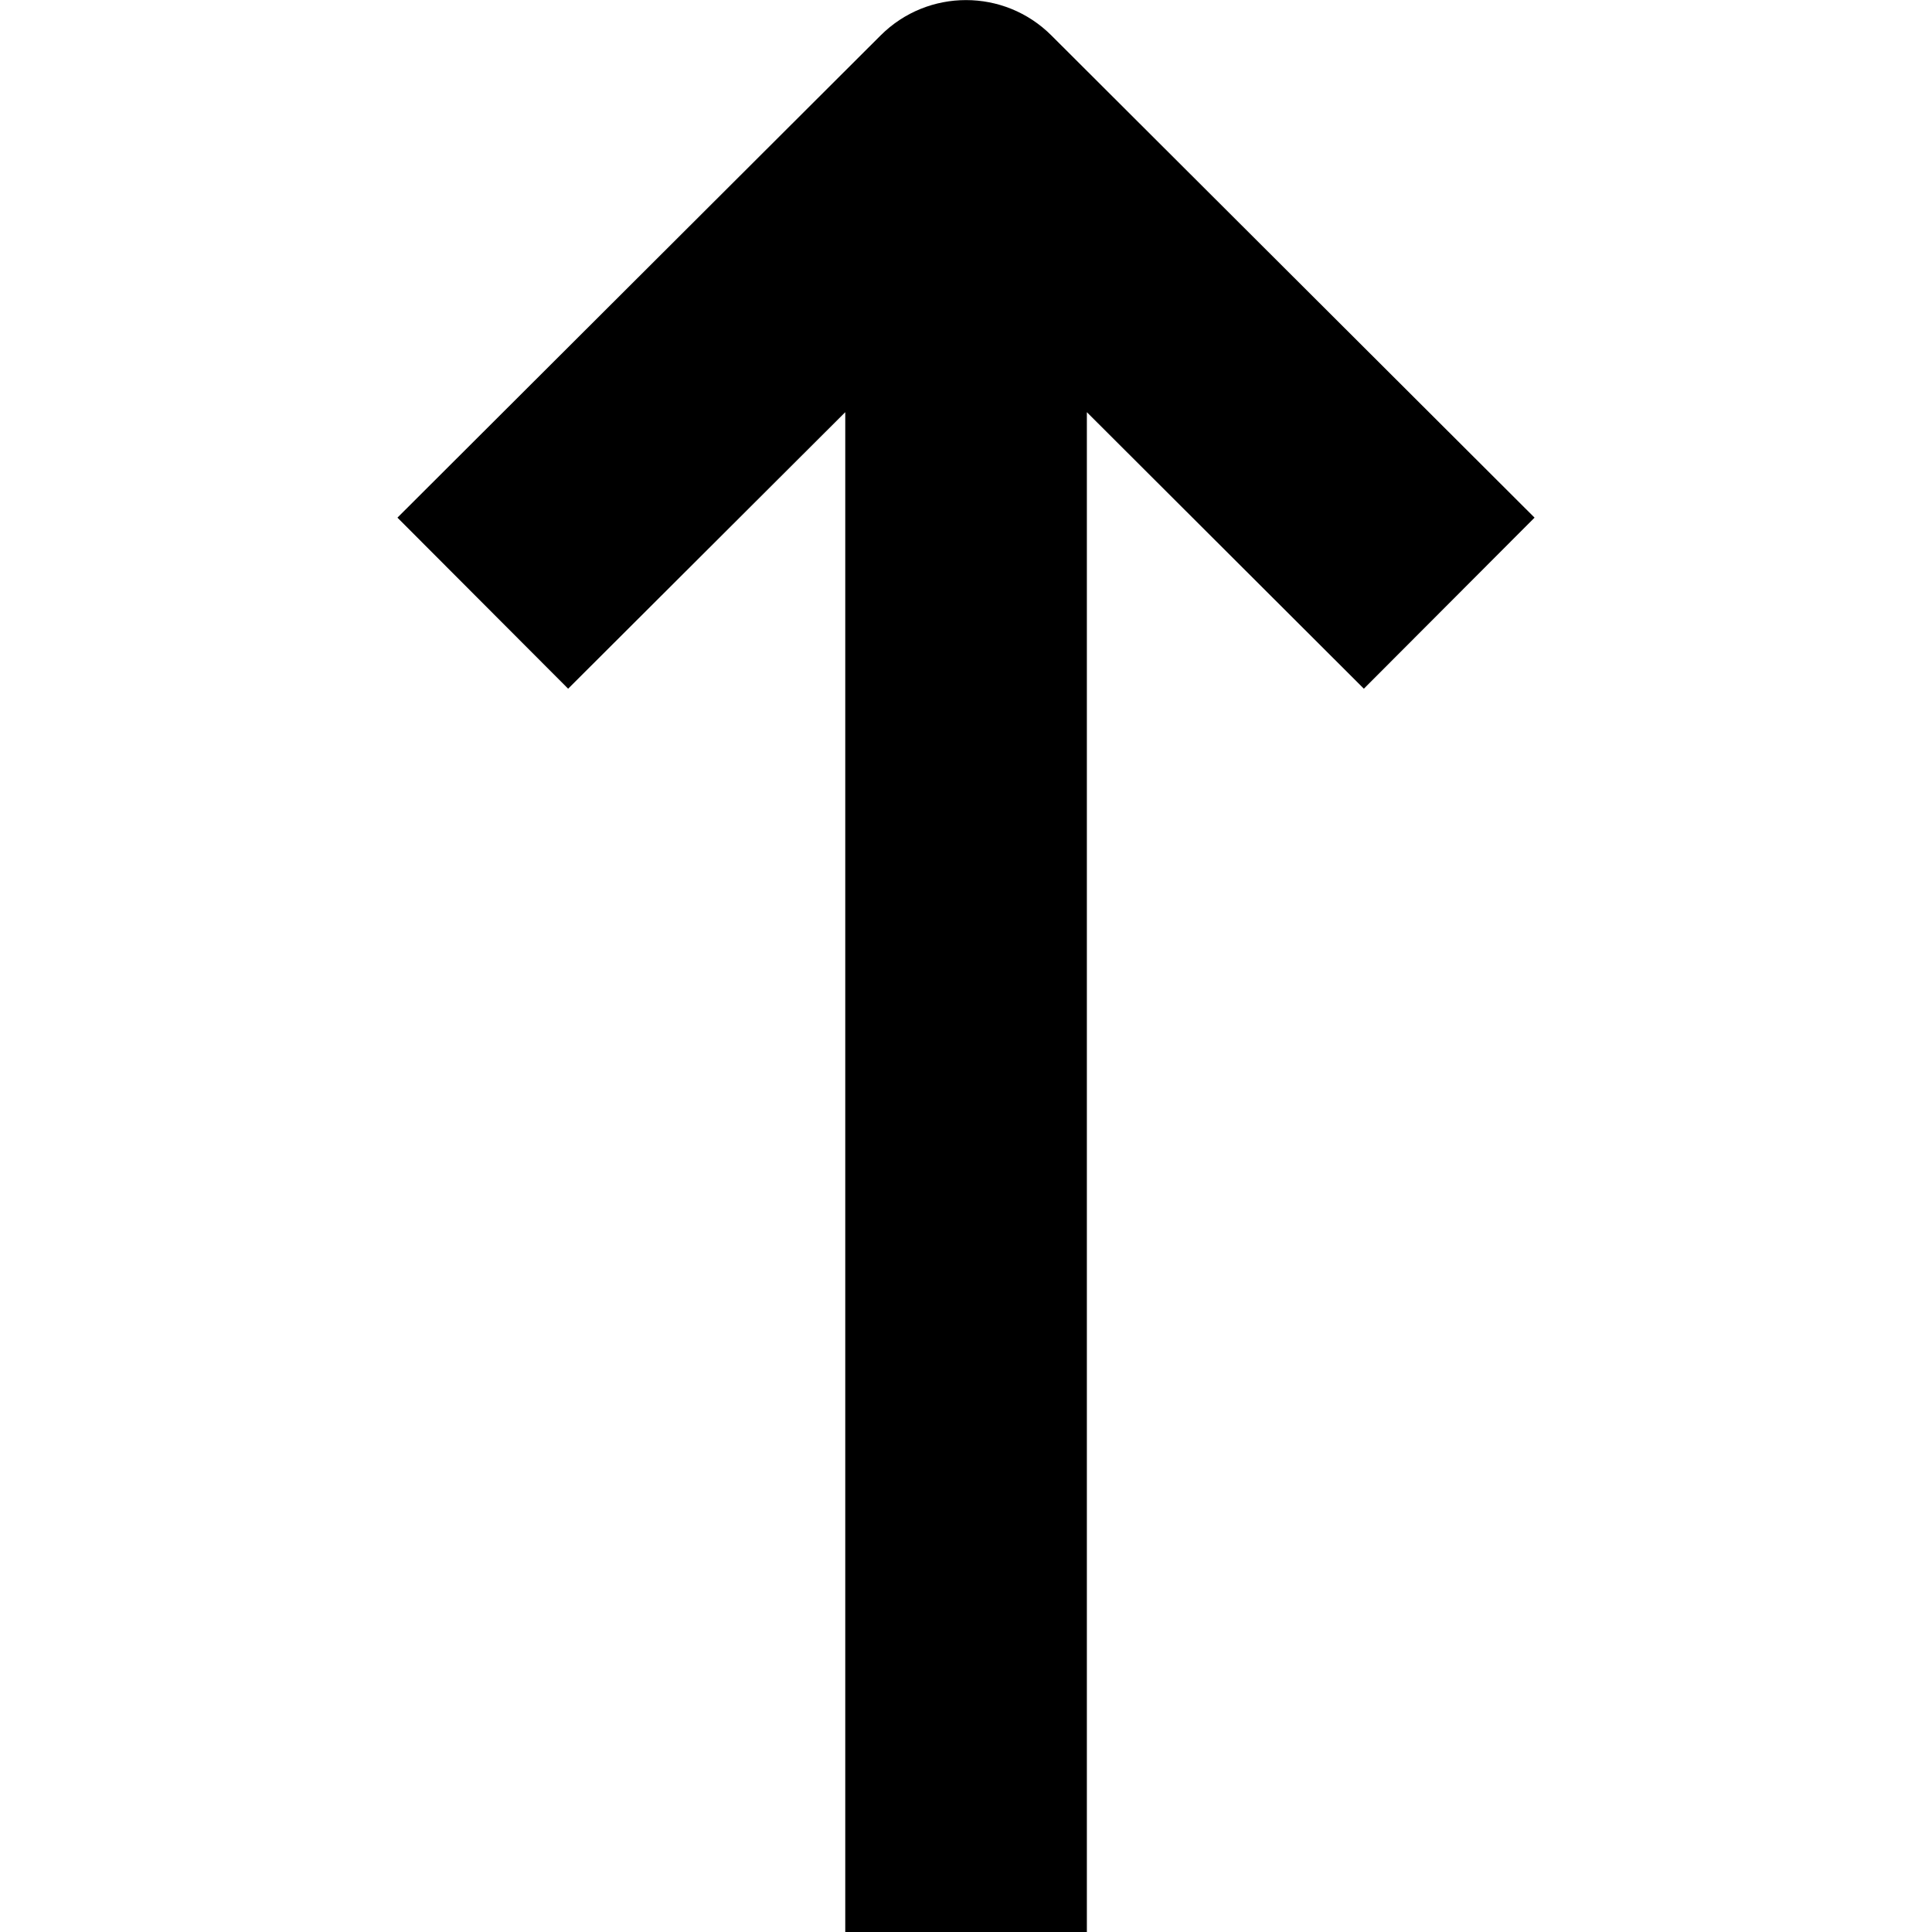
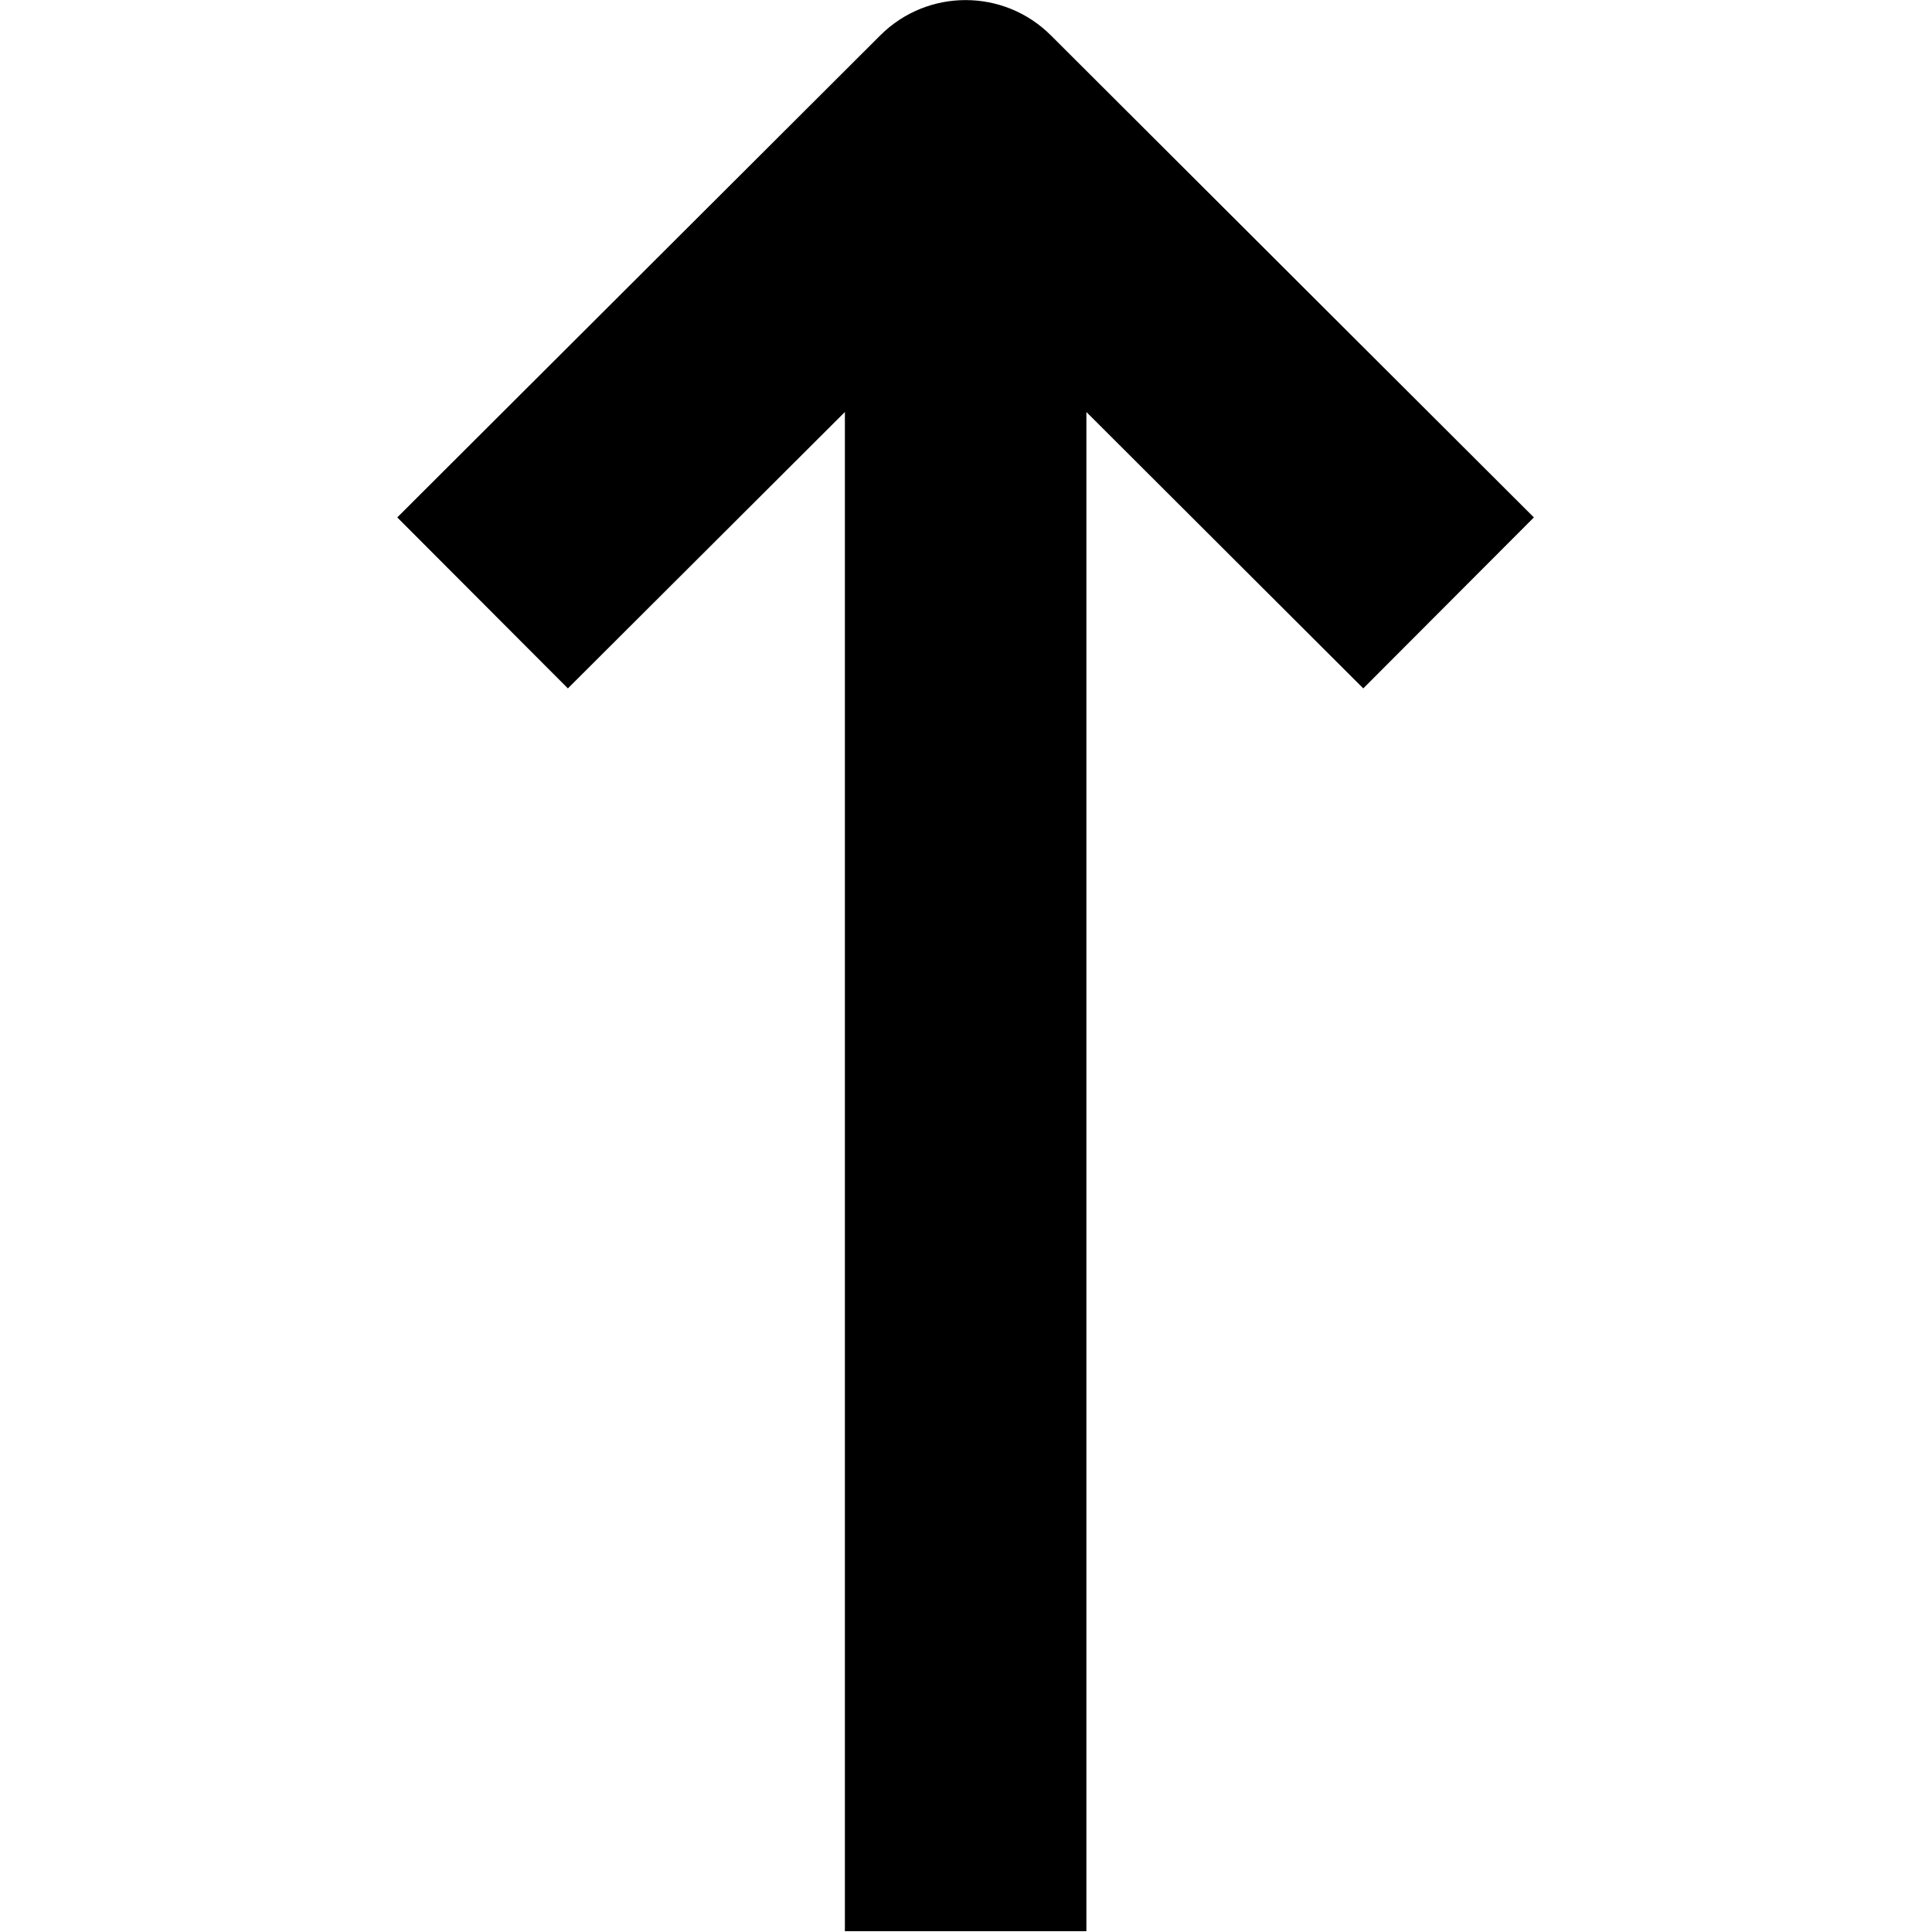
- <svg xmlns="http://www.w3.org/2000/svg" id="up" viewBox="0 0 15.993 15.993" style="enable-background:new 0 0 15.993 15.993" xml:space="preserve">
+ <svg xmlns="http://www.w3.org/2000/svg" id="up" viewBox="0 0 16 16">
  <path d="m12.703 4.285-4-3.992a1 1 0 0 0-1.413 0l-4 3.992 1.413 1.416 2.294-2.289v12.581h2V3.412l2.293 2.289 1.413-1.416z" />
</svg>
